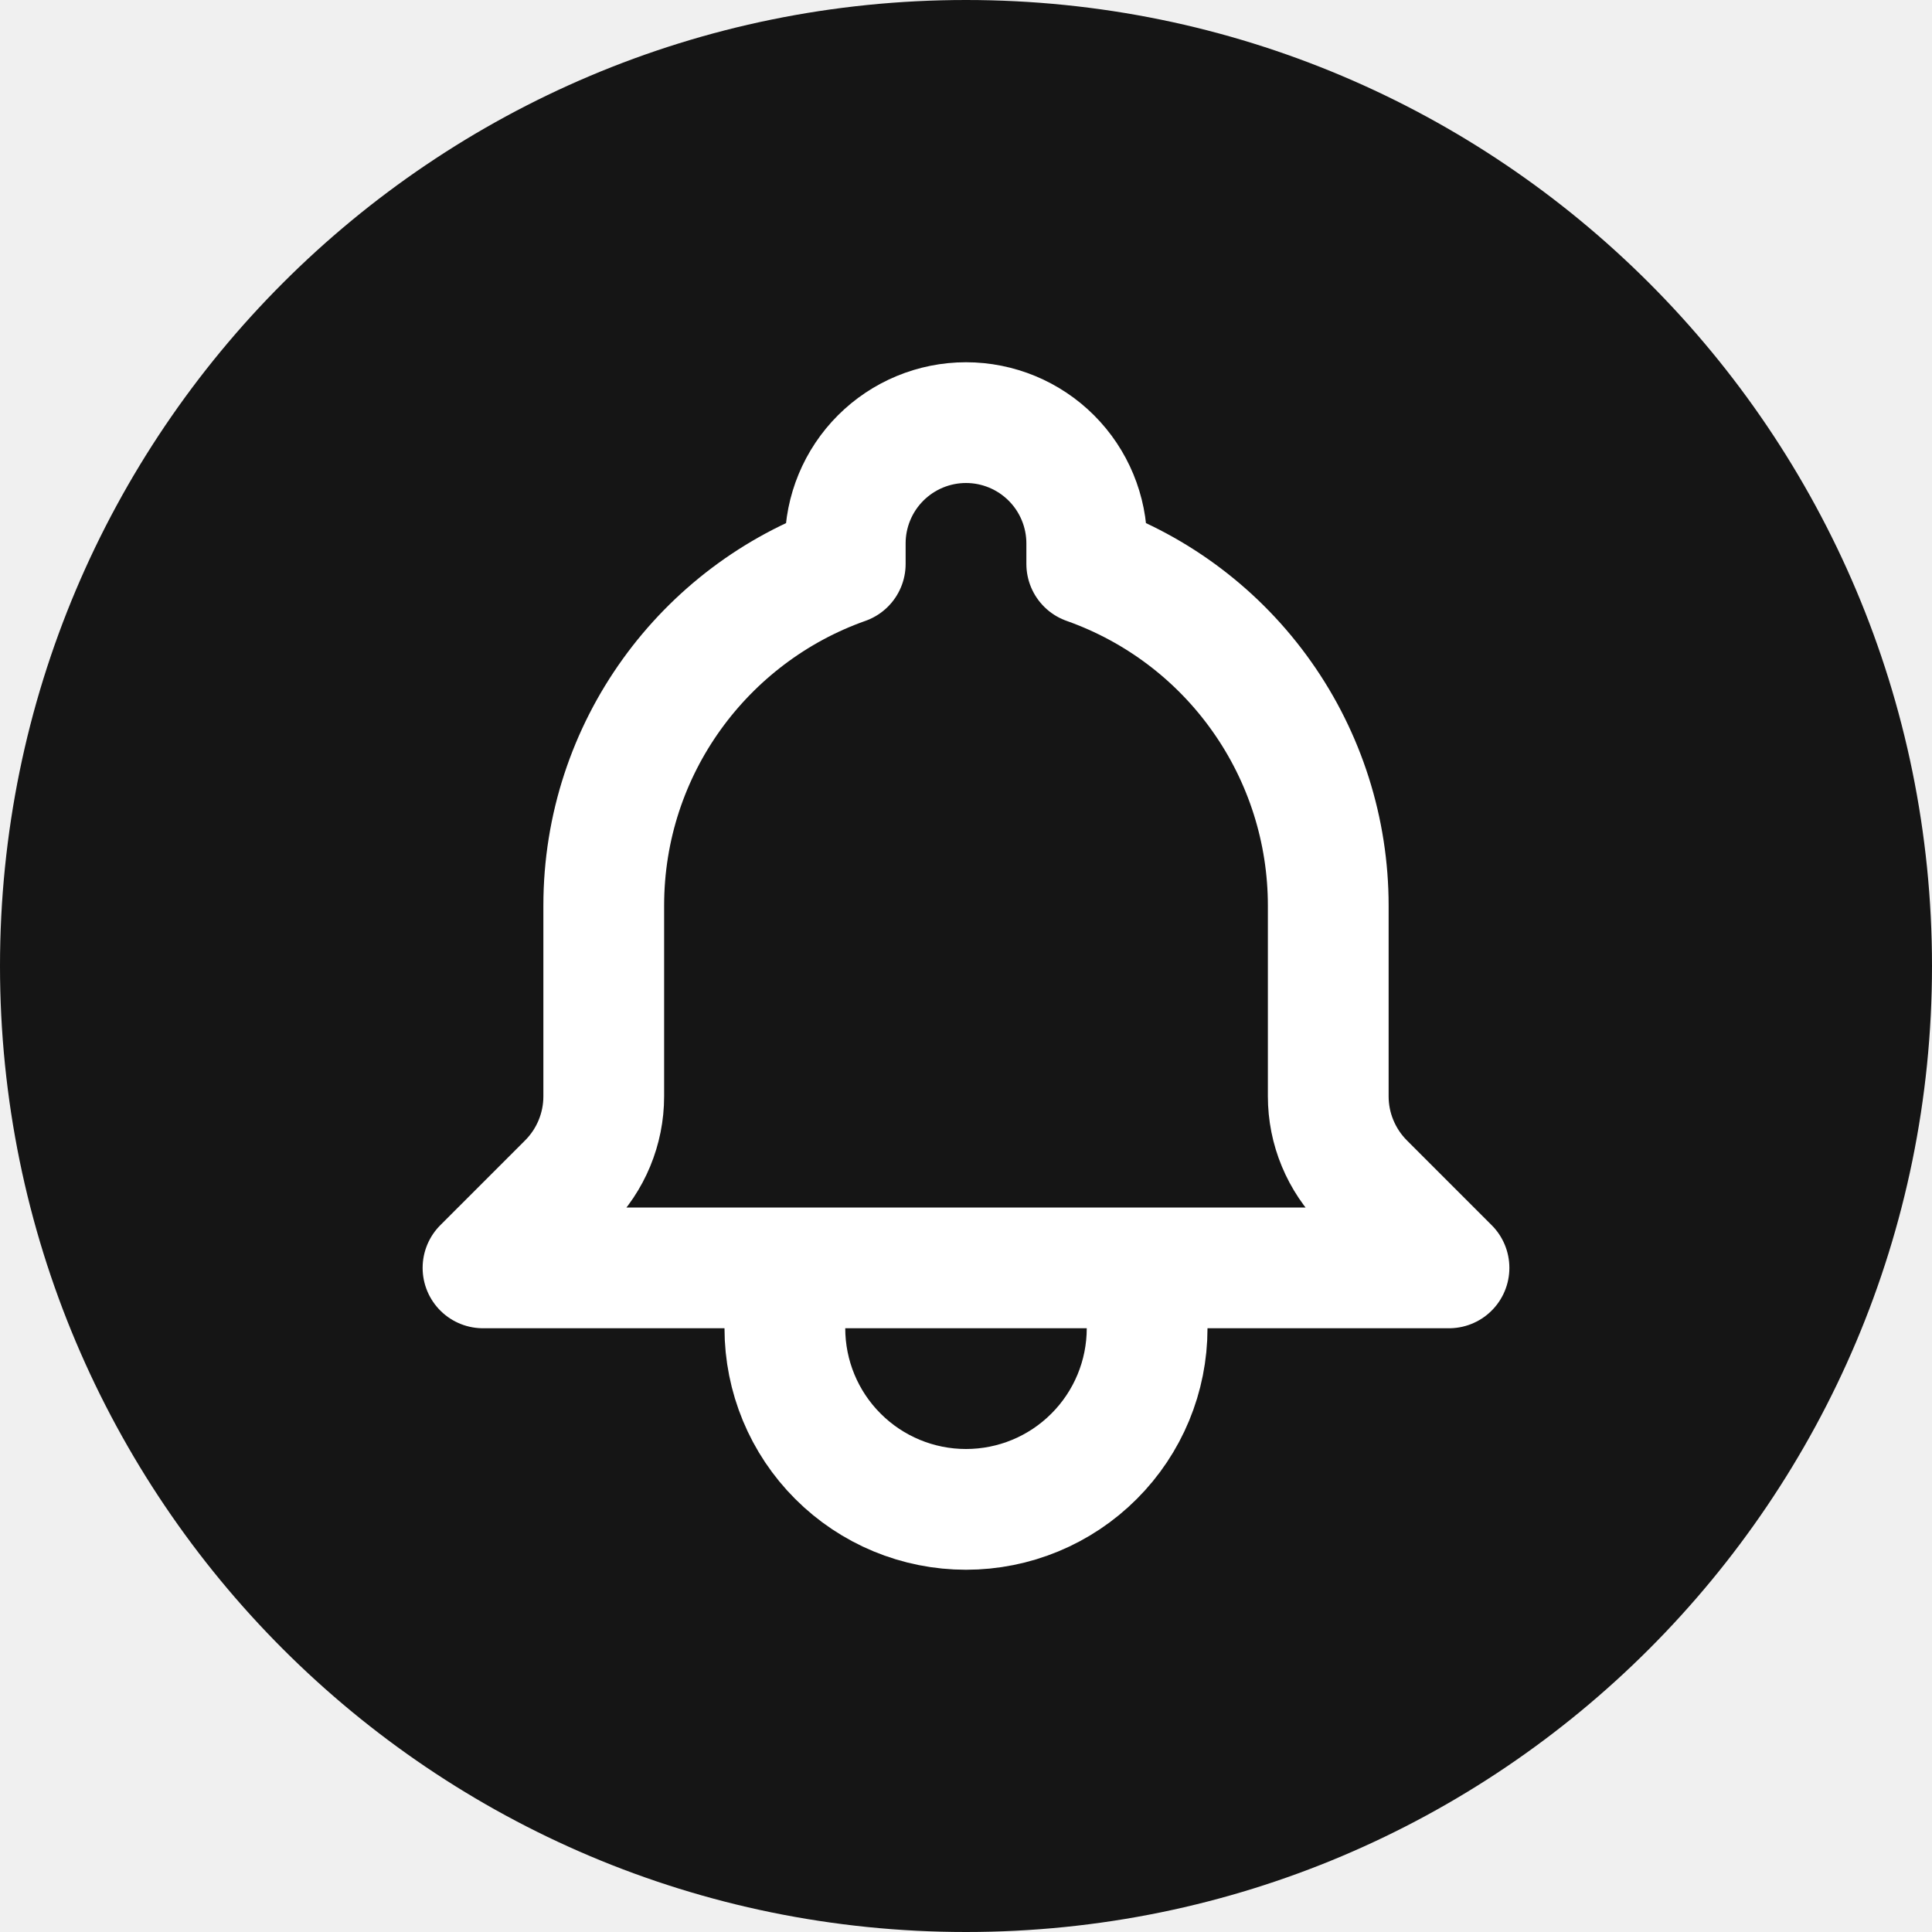
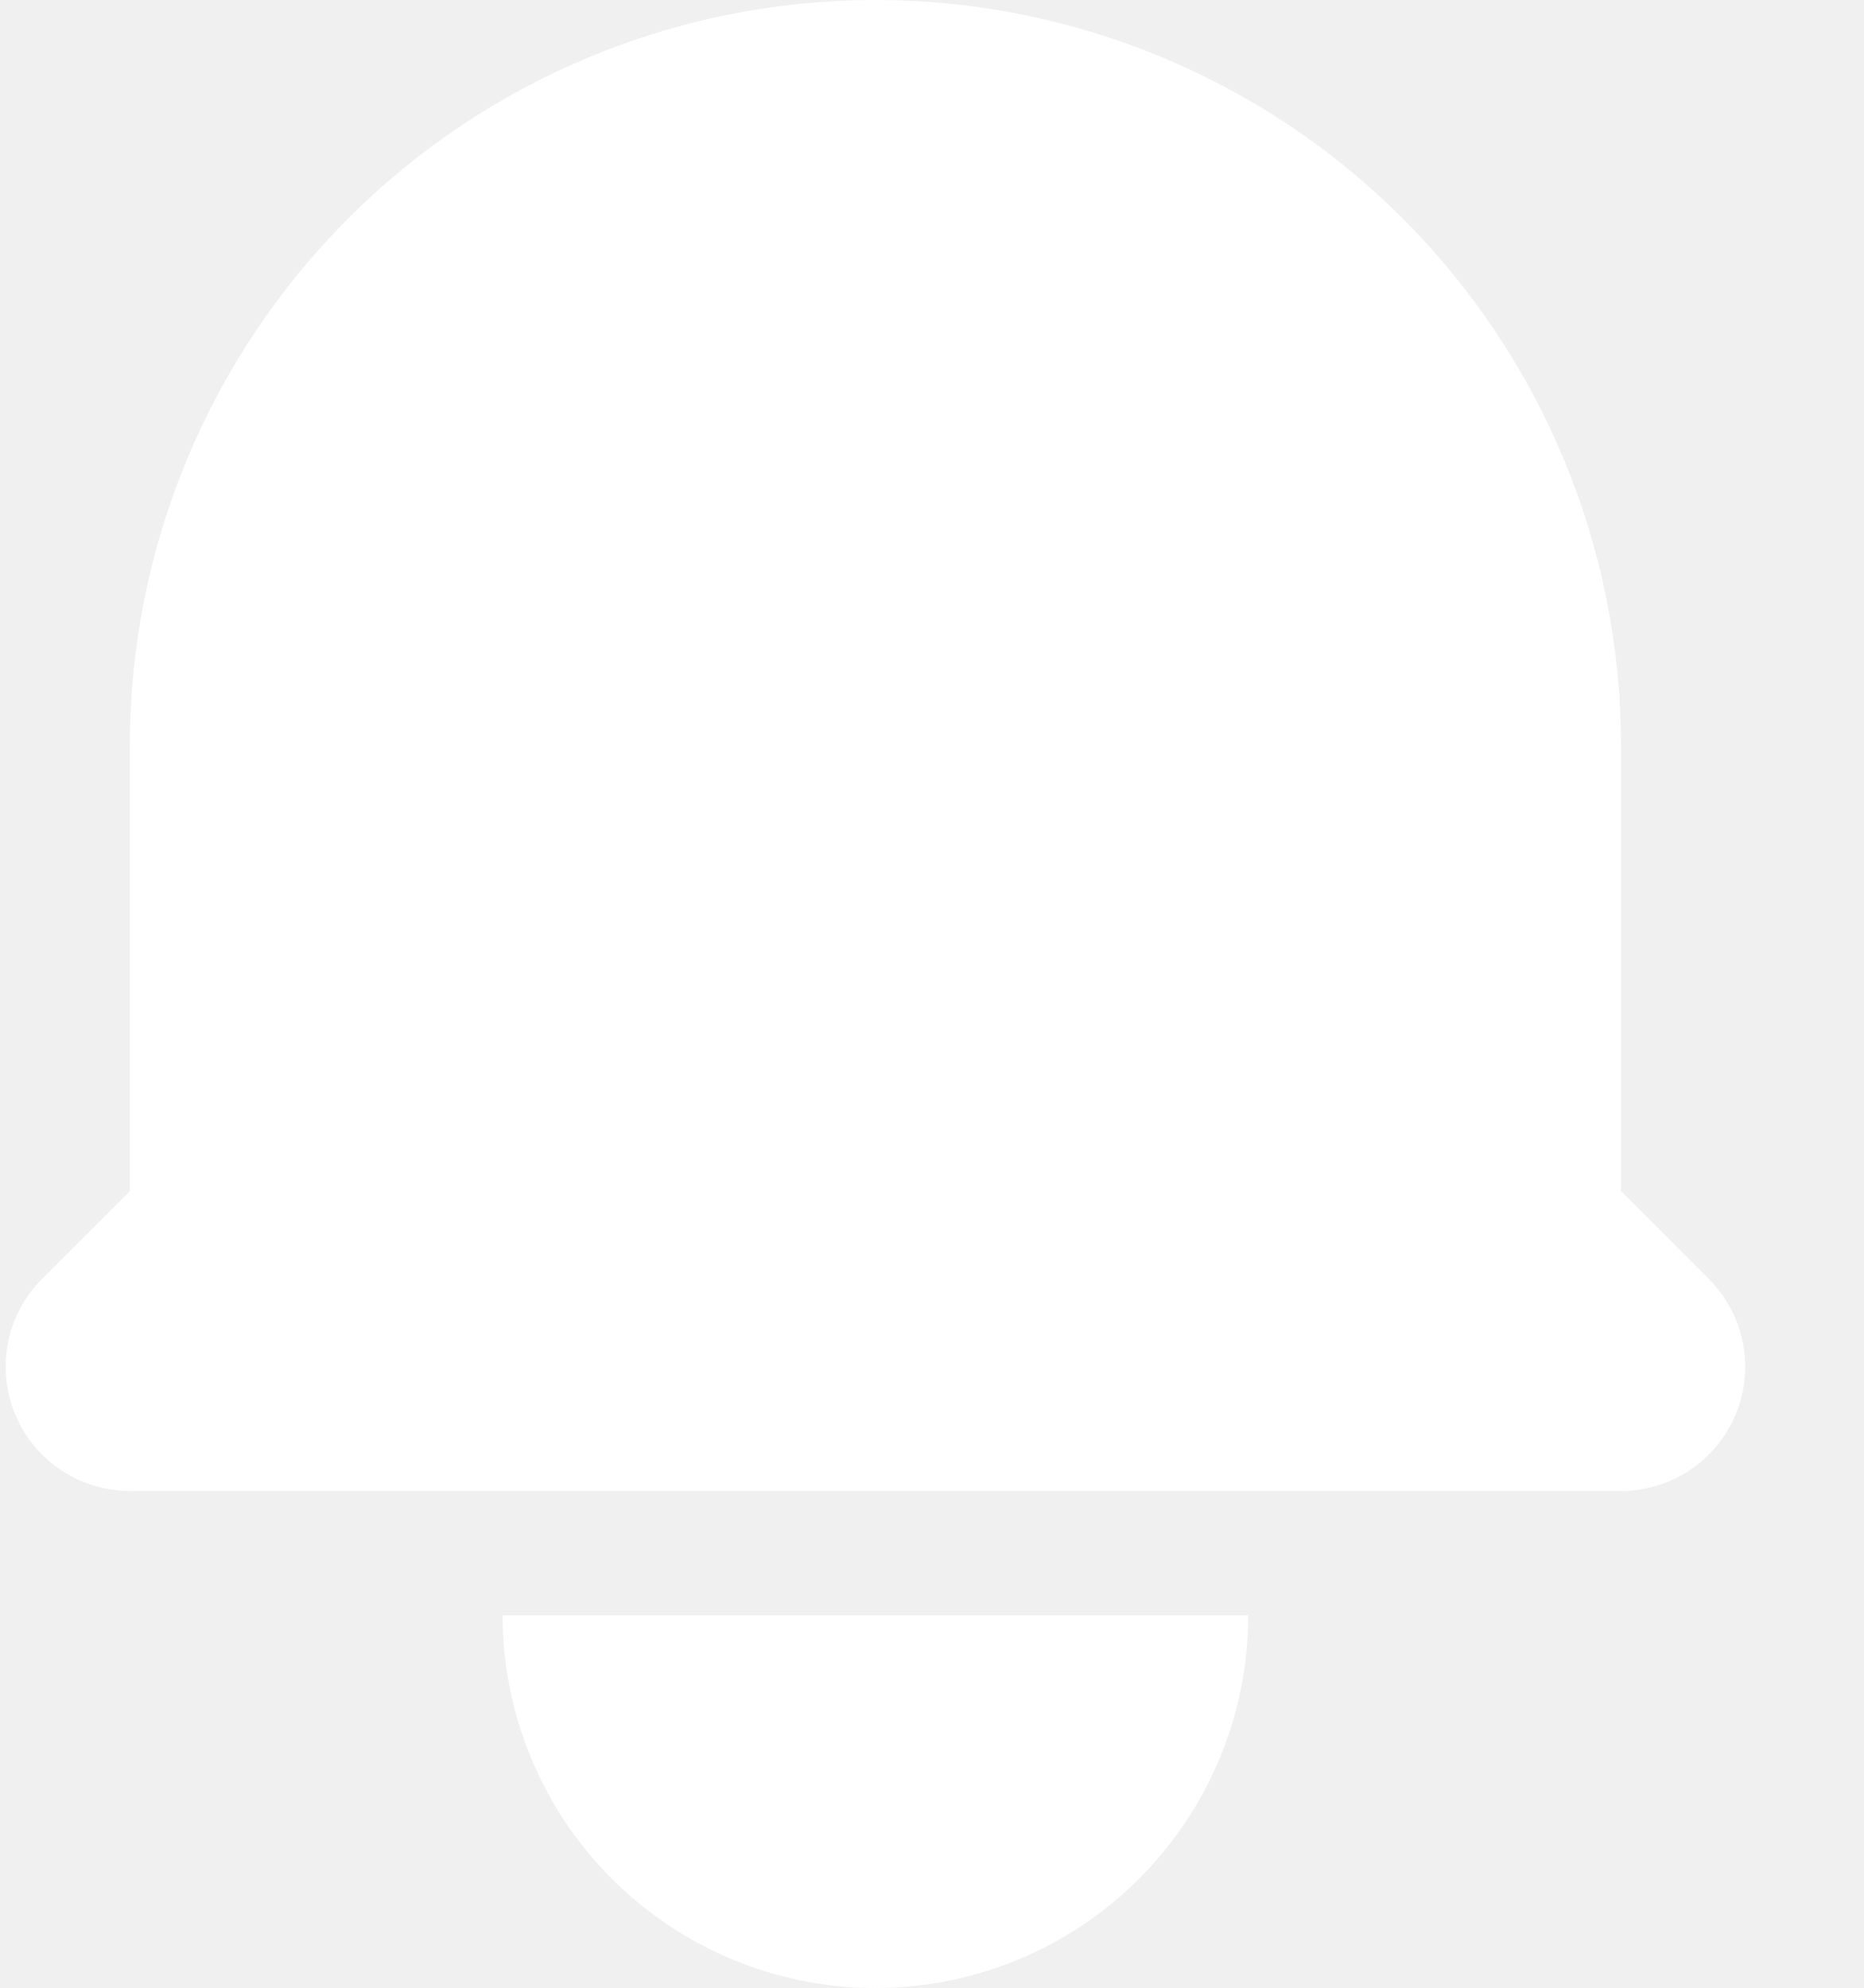
- <svg xmlns="http://www.w3.org/2000/svg" width="32" height="32" viewBox="0 0 32 32" fill="none">
-   <rect width="32" height="32" rx="16" fill="#151515" />
-   <path d="M19 21H24L22.595 19.595C22.406 19.406 22.257 19.182 22.155 18.936C22.052 18.689 22 18.425 22 18.158V15C22 13.759 21.616 12.548 20.899 11.535C20.183 10.521 19.17 9.755 18 9.341V9C18 8.47 17.789 7.961 17.414 7.586C17.039 7.211 16.53 7 16 7C15.47 7 14.961 7.211 14.586 7.586C14.211 7.961 14 8.47 14 9V9.341C11.67 10.165 10 12.388 10 15V18.159C10 18.697 9.786 19.214 9.405 19.595L8 21H13M19 21V22C19 22.796 18.684 23.559 18.121 24.121C17.559 24.684 16.796 25 16 25C15.204 25 14.441 24.684 13.879 24.121C13.316 23.559 13 22.796 13 22V21M19 21H13" stroke="white" stroke-width="2" stroke-linecap="round" stroke-linejoin="round" />
+ <svg xmlns="http://www.w3.org/2000/svg" width="15" height="16" viewBox="0 0 15 16" fill="none">
+   <path d="M7.045 0C5.454 0 3.928 0.632 2.803 1.757C1.678 2.883 1.045 4.409 1.045 6V9.586L0.338 10.293C0.199 10.433 0.103 10.611 0.065 10.805C0.026 10.999 0.046 11.2 0.122 11.383C0.197 11.565 0.326 11.722 0.49 11.831C0.654 11.941 0.848 12 1.045 12H13.046C13.243 12 13.437 11.941 13.601 11.831C13.765 11.722 13.893 11.565 13.969 11.383C14.045 11.2 14.065 10.999 14.026 10.805C13.988 10.611 13.892 10.433 13.752 10.293L13.046 9.586V6C13.046 4.409 12.413 2.883 11.288 1.757C10.163 0.632 8.637 0 7.045 0V0ZM7.045 16C6.25 16 5.487 15.684 4.924 15.121C4.362 14.559 4.045 13.796 4.045 13H10.046C10.046 13.796 9.729 14.559 9.167 15.121C8.604 15.684 7.841 16 7.045 16Z" fill="white" />
</svg>
